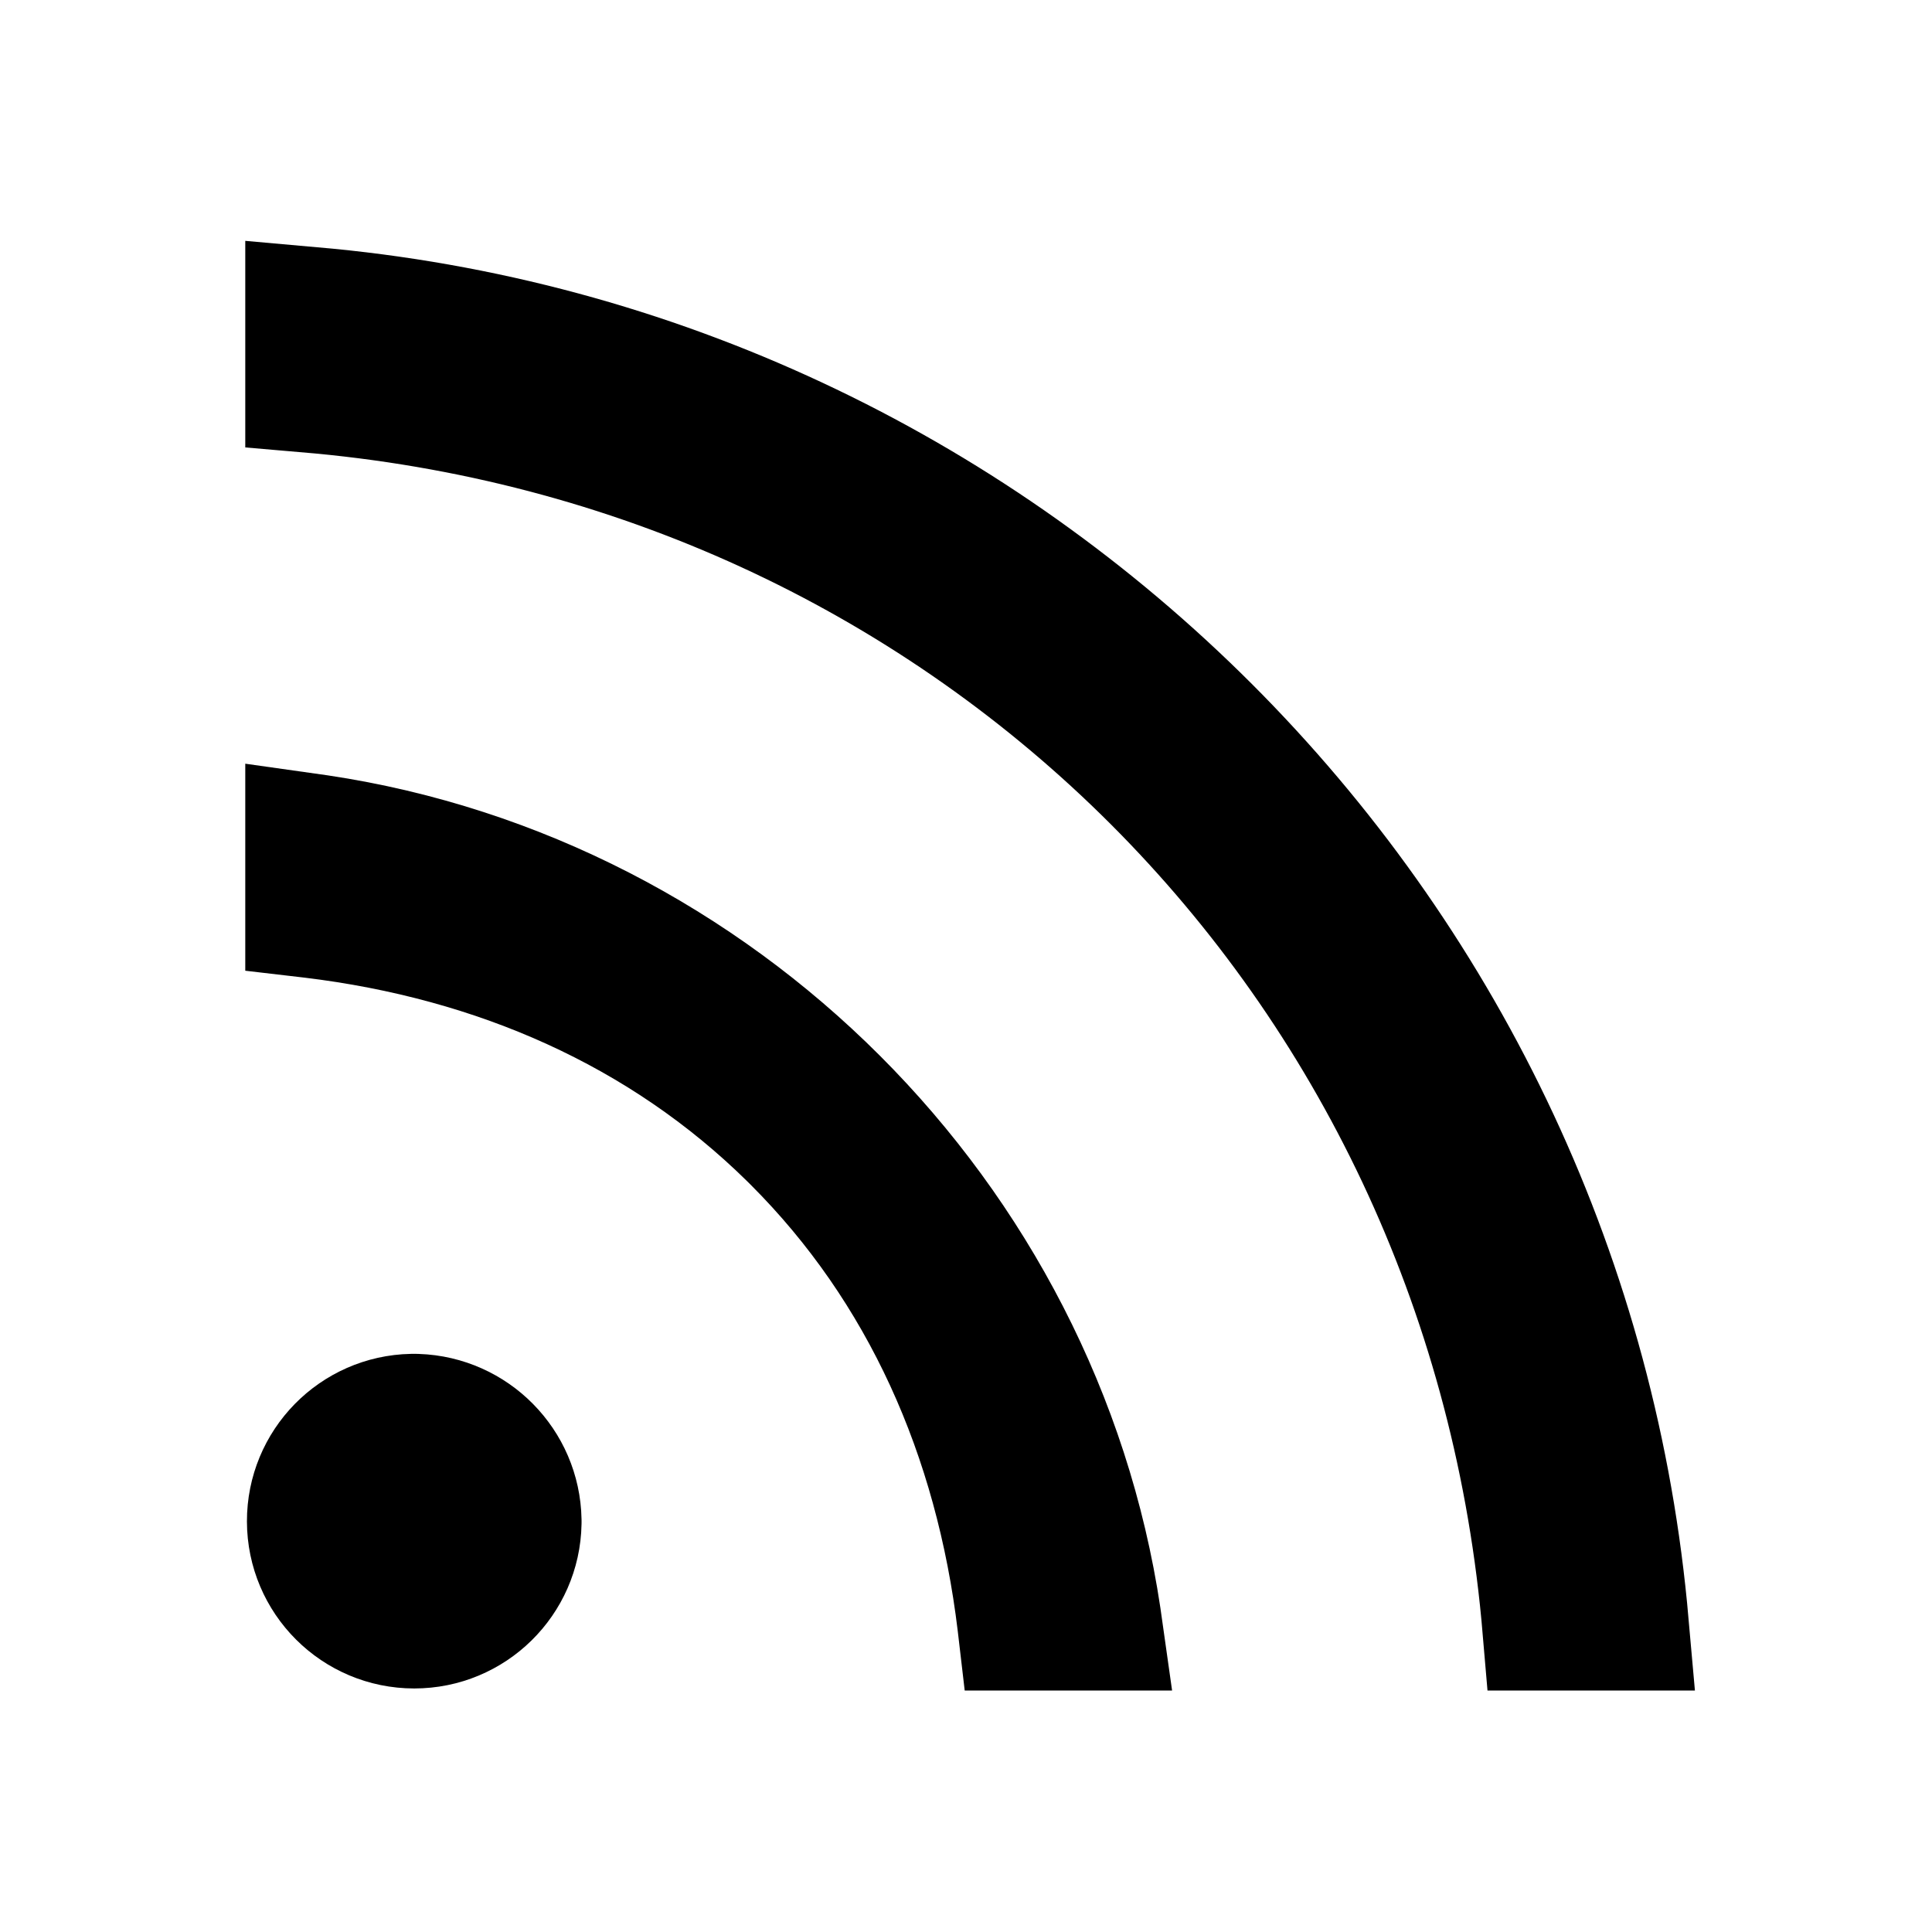
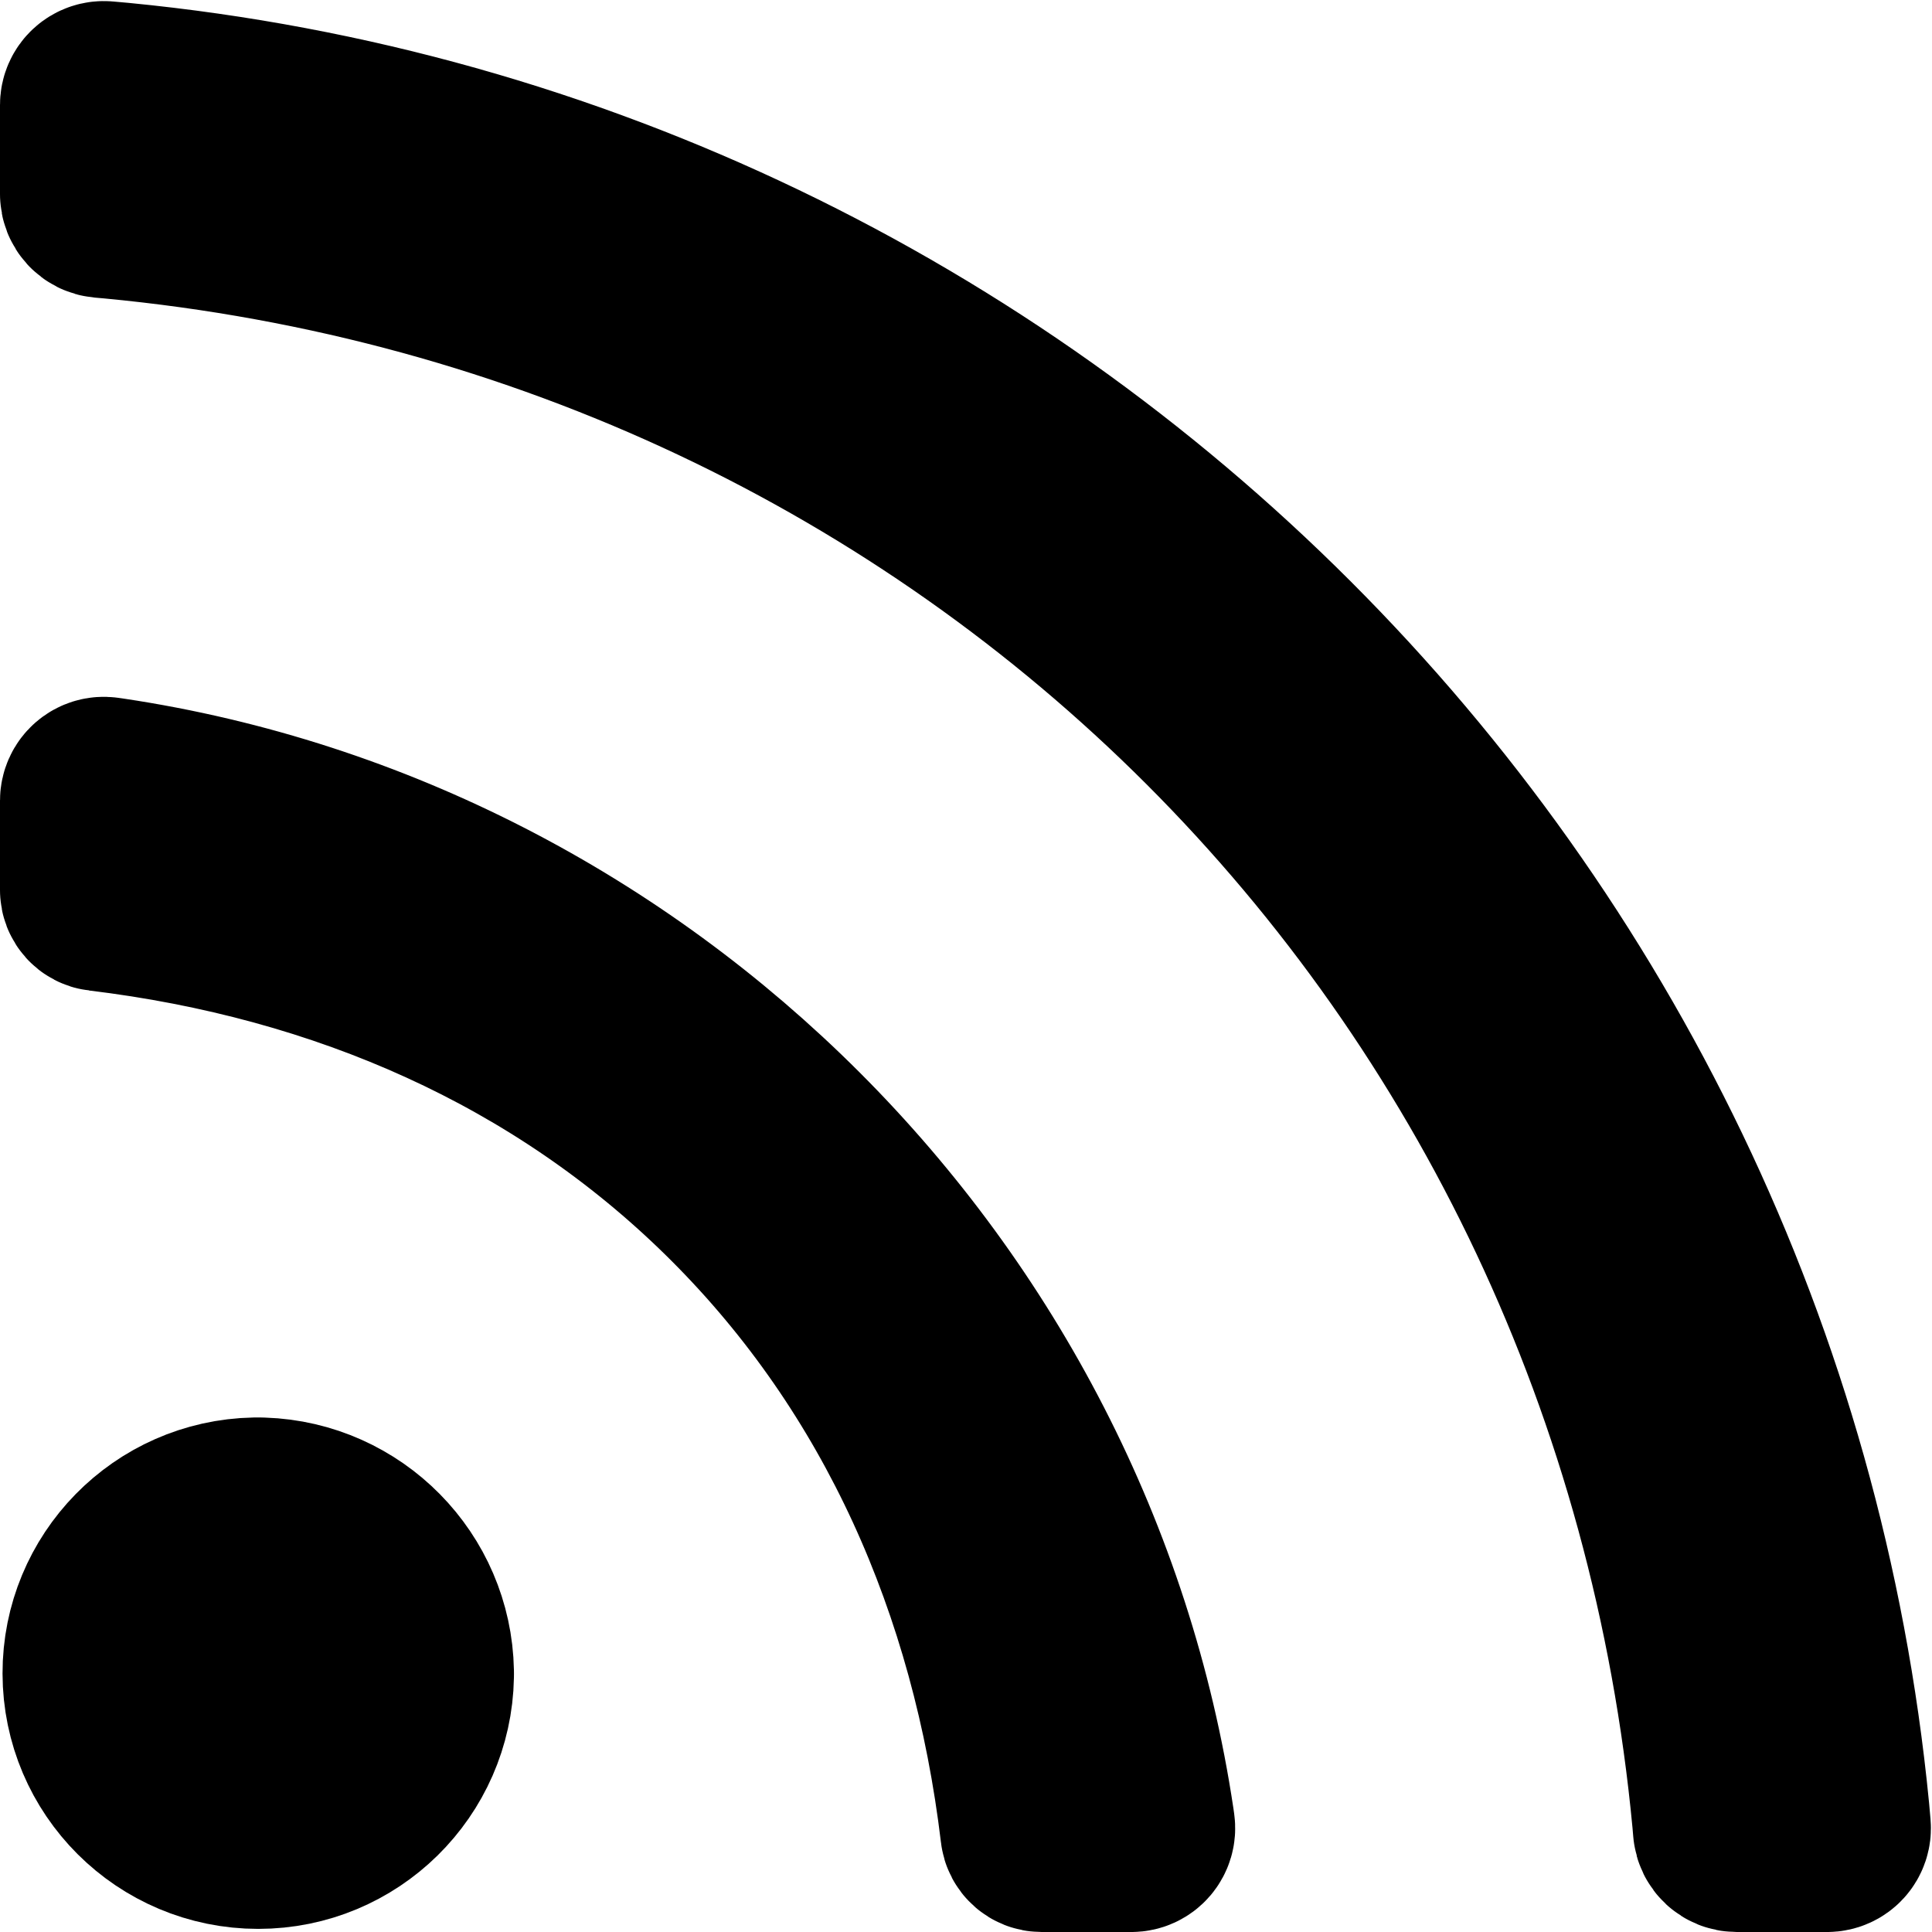
- <svg xmlns="http://www.w3.org/2000/svg" width="512px" height="512px" viewBox="0 0 512 512" version="1.1">
-   <g stroke="none" stroke-width="1" fill="none" fill-rule="evenodd">
-     <g transform="translate(81, 81.323)" fill-rule="nonzero" stroke="currentColor" stroke-width="32">
-       <path d="M28.552,293.458 L28.209,293.462 C12.793,293.768 0.411,306.374 0.44,321.85 C0.469,337.482 13.151,350.138 28.783,350.137 C44.259,350.135 56.84,337.728 57.115,322.312 L57.119,321.927 L57.115,321.531 C56.824,306.314 44.652,293.979 29.471,293.473 L29.045,293.462 L28.552,293.458 Z" fill="currentColor" />
-       <path d="M0,139.487 L0,161.688 L1.554,161.87 C50.734,167.794 94.402,187.092 128.053,220.146 L129.294,221.377 C163.102,255.175 182.734,299.22 188.706,349.063 L188.894,350.677 L211.19,350.677 L210.688,347.129 C194.839,241.224 109.477,155.842 3.555,139.989 L0,139.487 Z" />
-       <path d="M0,0 L0,22.575 L4.02,22.923 C177.52,39.291 311.179,173.042 327.535,346.638 L327.883,350.677 L350.676,350.677 L350.17,345.012 C332.413,163.24 187.516,18.274 5.68,0.508 L0,0 Z" />
-     </g>
+ <svg xmlns="http://www.w3.org/2000/svg" width="335" height="335">
+   <g stroke="currentColor" stroke-width="32" fill="none" fill-rule="evenodd">
+     <path d="m44.552 261.781-.343.004c-15.416.306-27.798 12.912-27.77 28.388.03 15.632 12.712 28.288 28.344 28.287 15.476-.002 28.057-12.41 28.332-27.825l.004-.385-.004-.396c-.291-15.217-12.463-27.552-27.644-28.058l-.426-.011-.493-.004Z" fill="currentColor" fill-rule="nonzero" />
+     <path d="M16 138.825v15.529c0 .77.577 1.419 1.343 1.508 42.493 5.12 80.224 21.793 109.3 50.354l1.073 1.063c29.211 29.203 46.174 67.26 51.334 110.326a1.577 1.577 0 0 0 1.567 1.395h15.558a2 2 0 0 0 1.98-2.28l-.111-.786c-13.694-91.506-87.452-165.28-178.972-178.977l-.792-.112a2 2 0 0 0-2.28 1.98ZM16 18.187v15.485a2 2 0 0 0 1.827 1.992l1.646.143C169.384 49.949 284.872 165.515 299.004 315.51l.143 1.662A2 2 0 0 0 301.14 319h15.672a2 2 0 0 0 1.992-2.178l-.242-2.717C303.219 157.046 178.022 31.79 20.908 16.439l-2.73-.244A2 2 0 0 0 16 18.187Z" />
  </g>
</svg>
